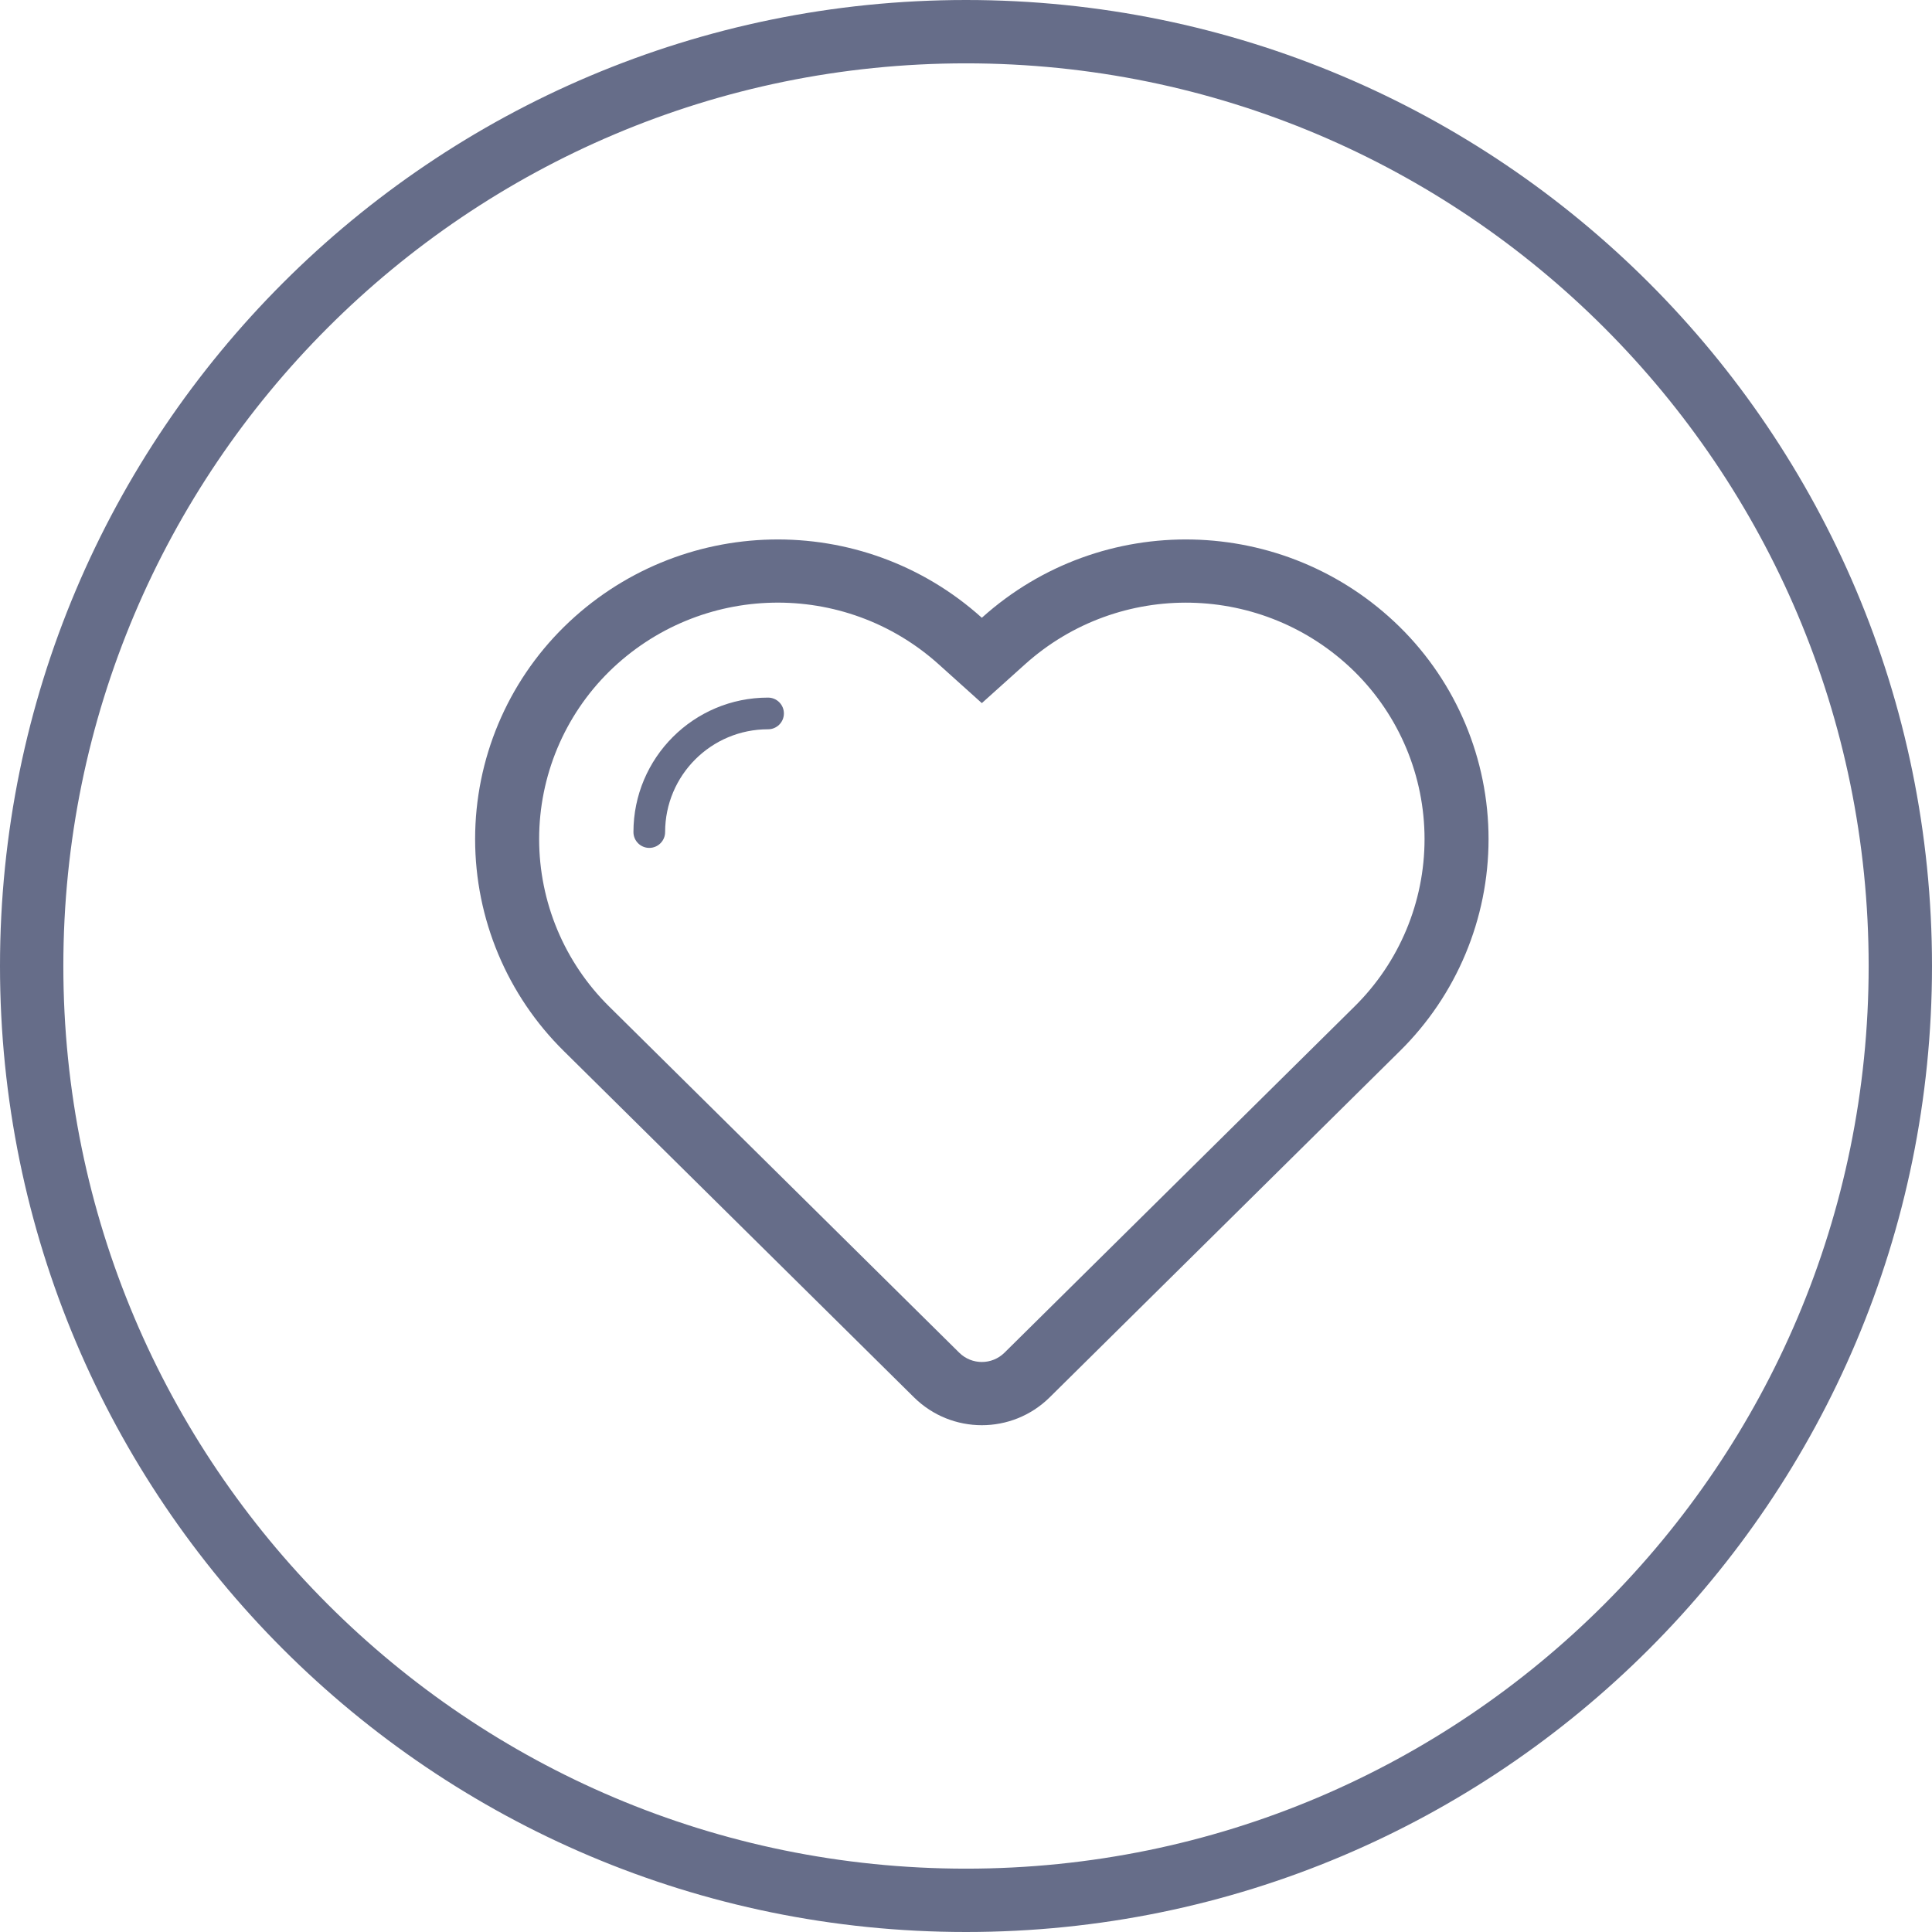
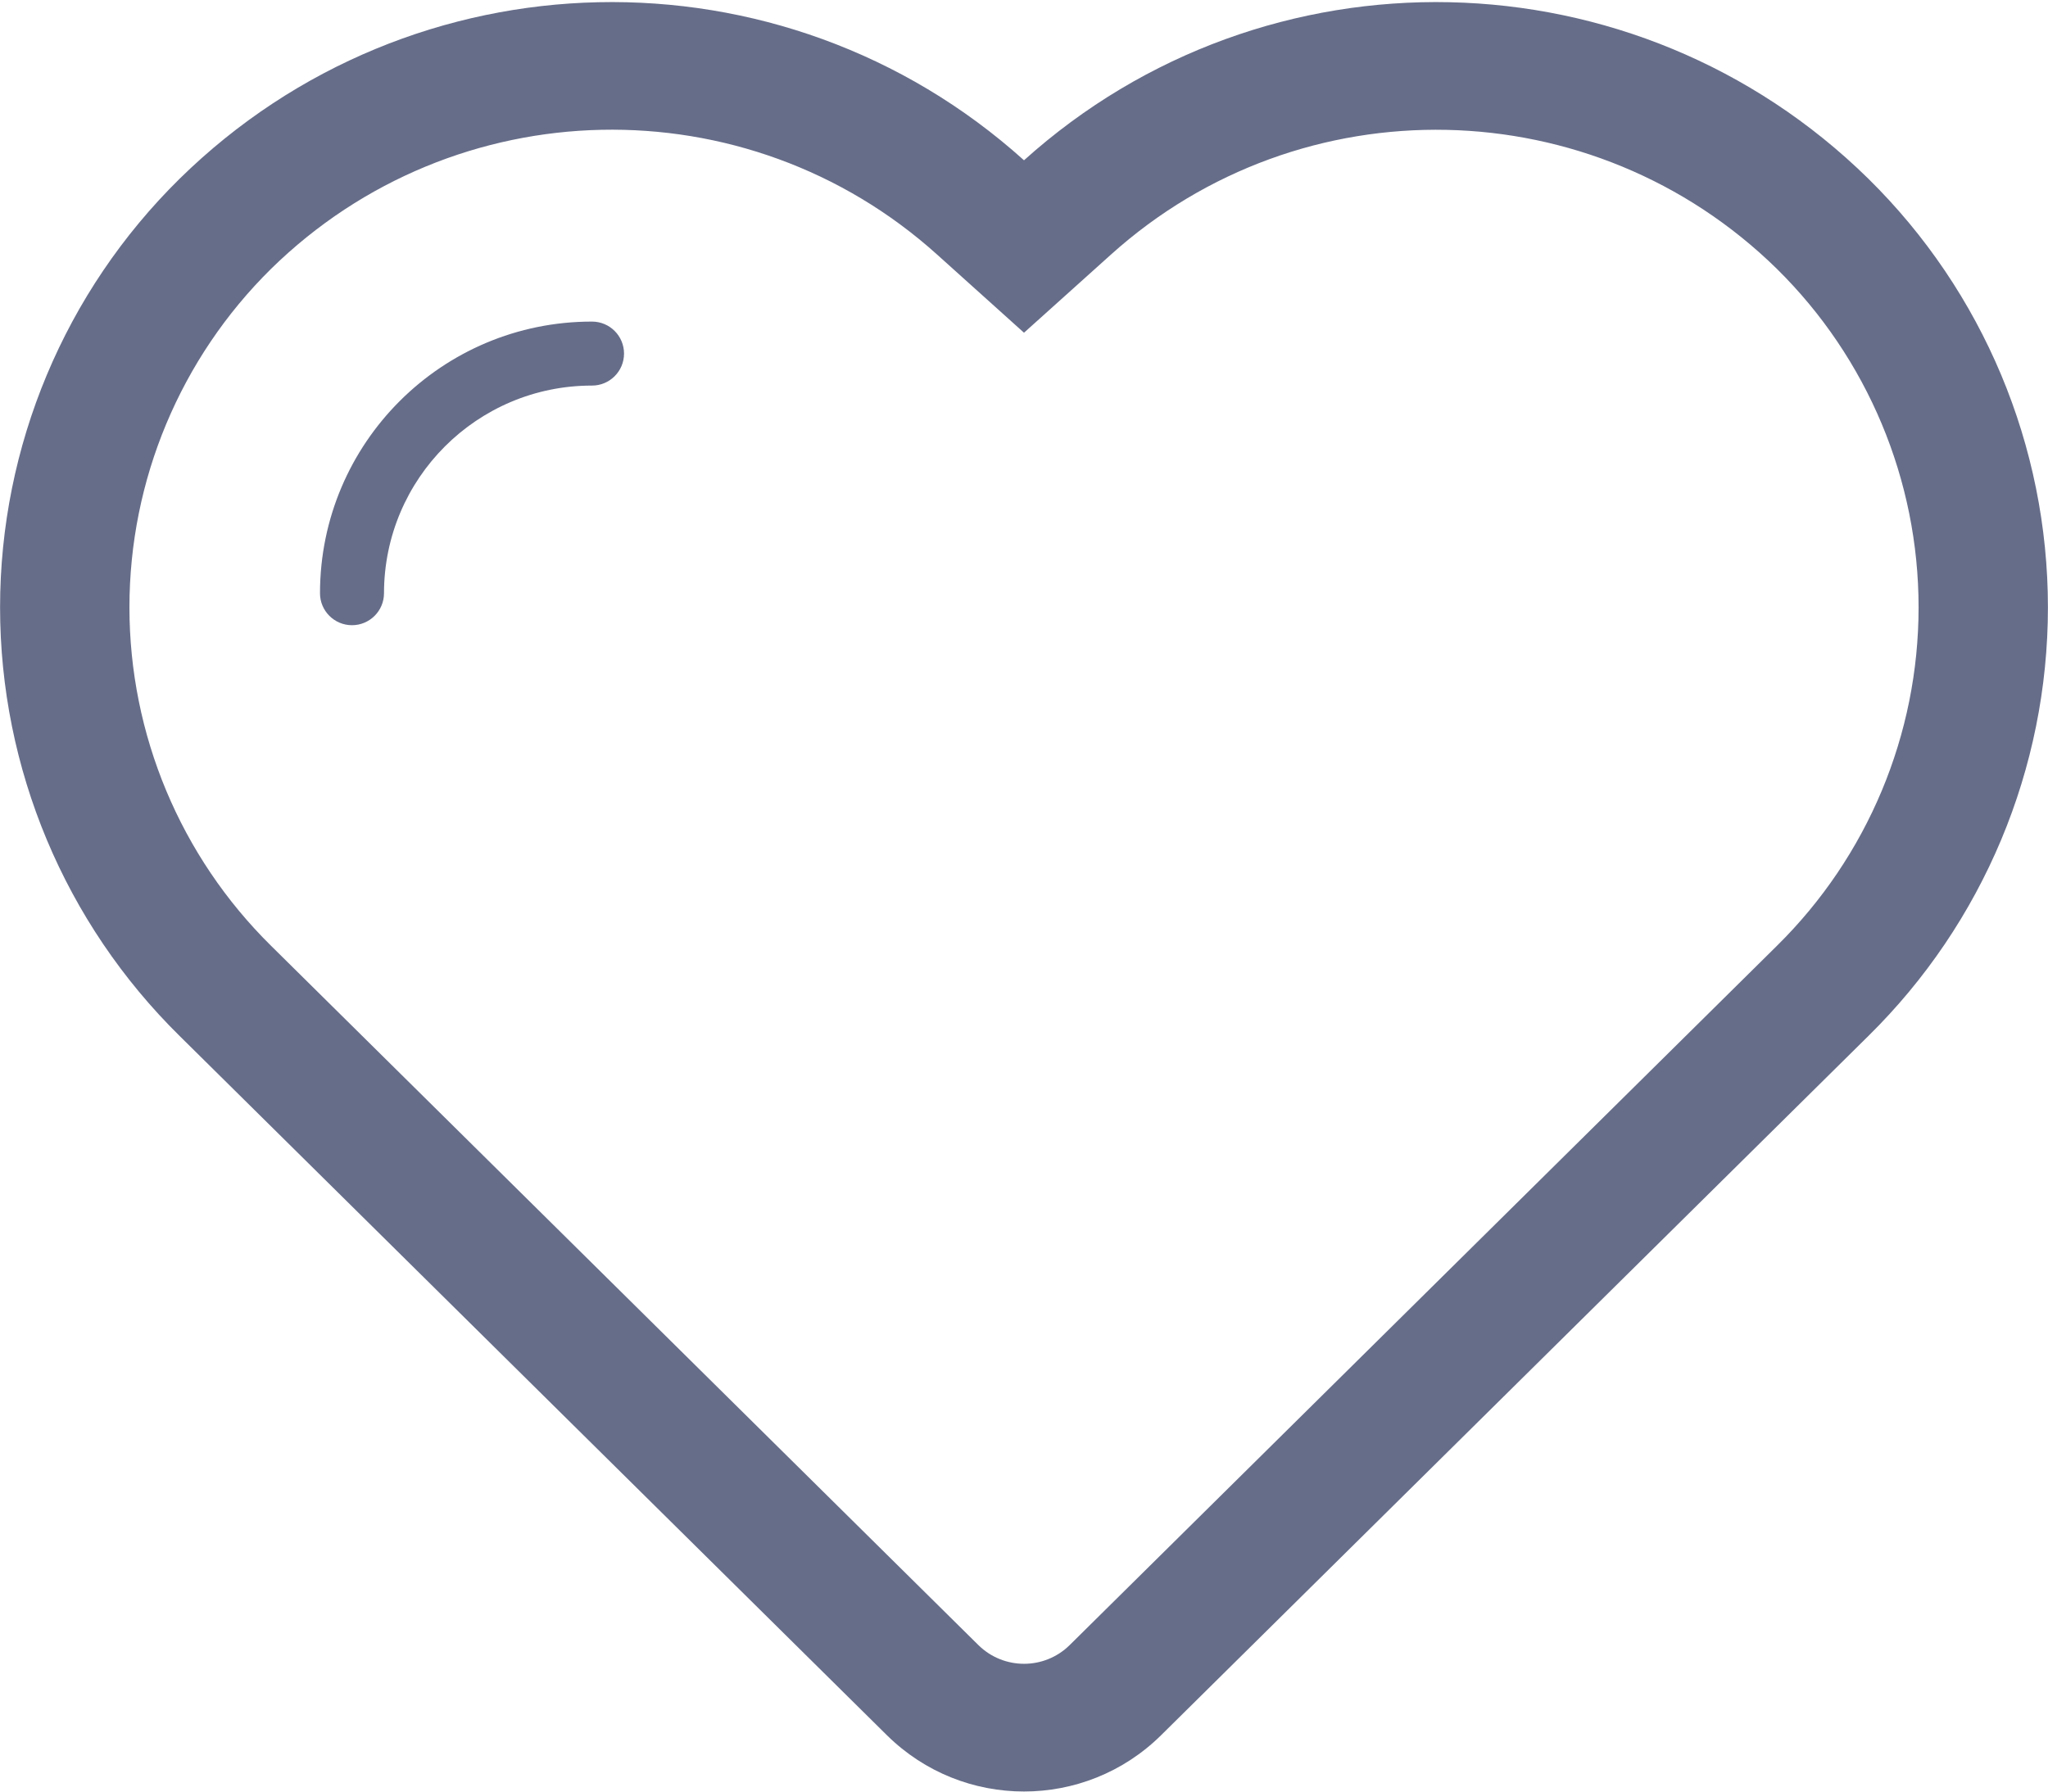
- <svg xmlns="http://www.w3.org/2000/svg" id="Heart" width="61" height="61" viewBox="0 0 61 61">
+ <svg xmlns="http://www.w3.org/2000/svg" width="32" height="28" viewBox="0 0 32 28">
  <defs>
    <style>
      .cls-1 {
        fill: #666d89;
        fill-rule: evenodd;
      }
- 
-       .cls-2 {
-         fill: none;
-         stroke: #666d89;
-         stroke-width: 2px;
-       }
    </style>
  </defs>
-   <path id="heart-2" data-name="heart" class="cls-1" d="M723.192,933.792A9.632,9.632,0,0,0,710,933.505a9.632,9.632,0,0,0-13.192.287,9.4,9.4,0,0,0,0,13.4c1.07,1.057,11.053,10.93,11.053,10.93a3.048,3.048,0,0,0,4.278,0l11.053-10.93A9.4,9.4,0,0,0,723.192,933.792Zm-1.427,11.989-11.052,10.93a1.016,1.016,0,0,1-1.425,0l-11.053-10.93a7.429,7.429,0,0,1,0-10.579,7.6,7.6,0,0,1,10.409-.222L710,936.2l1.356-1.219a7.6,7.6,0,0,1,10.409.222A7.427,7.427,0,0,1,721.765,945.781Zm-18.513-9.755h0A4.247,4.247,0,0,0,699,940.271h0a0.5,0.5,0,0,0,1,0h0a3.248,3.248,0,0,1,3.249-3.245h0A0.5,0.5,0,1,0,703.252,936.026Z" transform="translate(-679 -914)" />
-   <circle id="Ellipse" class="cls-2" cx="30.5" cy="30.5" r="29.5" />
+   <path id="heart" class="cls-1" d="M723.192,933.792A9.632,9.632,0,0,0,710,933.505a9.632,9.632,0,0,0-13.192.287,9.4,9.4,0,0,0,0,13.4c1.07,1.057,11.053,10.93,11.053,10.93a3.048,3.048,0,0,0,4.278,0l11.053-10.93A9.4,9.4,0,0,0,723.192,933.792Zm-1.427,11.989-11.052,10.93a1.016,1.016,0,0,1-1.425,0l-11.053-10.93a7.429,7.429,0,0,1,0-10.579,7.6,7.6,0,0,1,10.409-.222L710,936.2l1.356-1.219a7.6,7.6,0,0,1,10.409.222A7.427,7.427,0,0,1,721.765,945.781Zm-18.513-9.755h0A4.247,4.247,0,0,0,699,940.271h0a0.5,0.5,0,0,0,1,0h0a3.248,3.248,0,0,1,3.249-3.245h0A0.5,0.5,0,1,0,703.252,936.026Z" transform="translate(-694 -931)" />
</svg>
